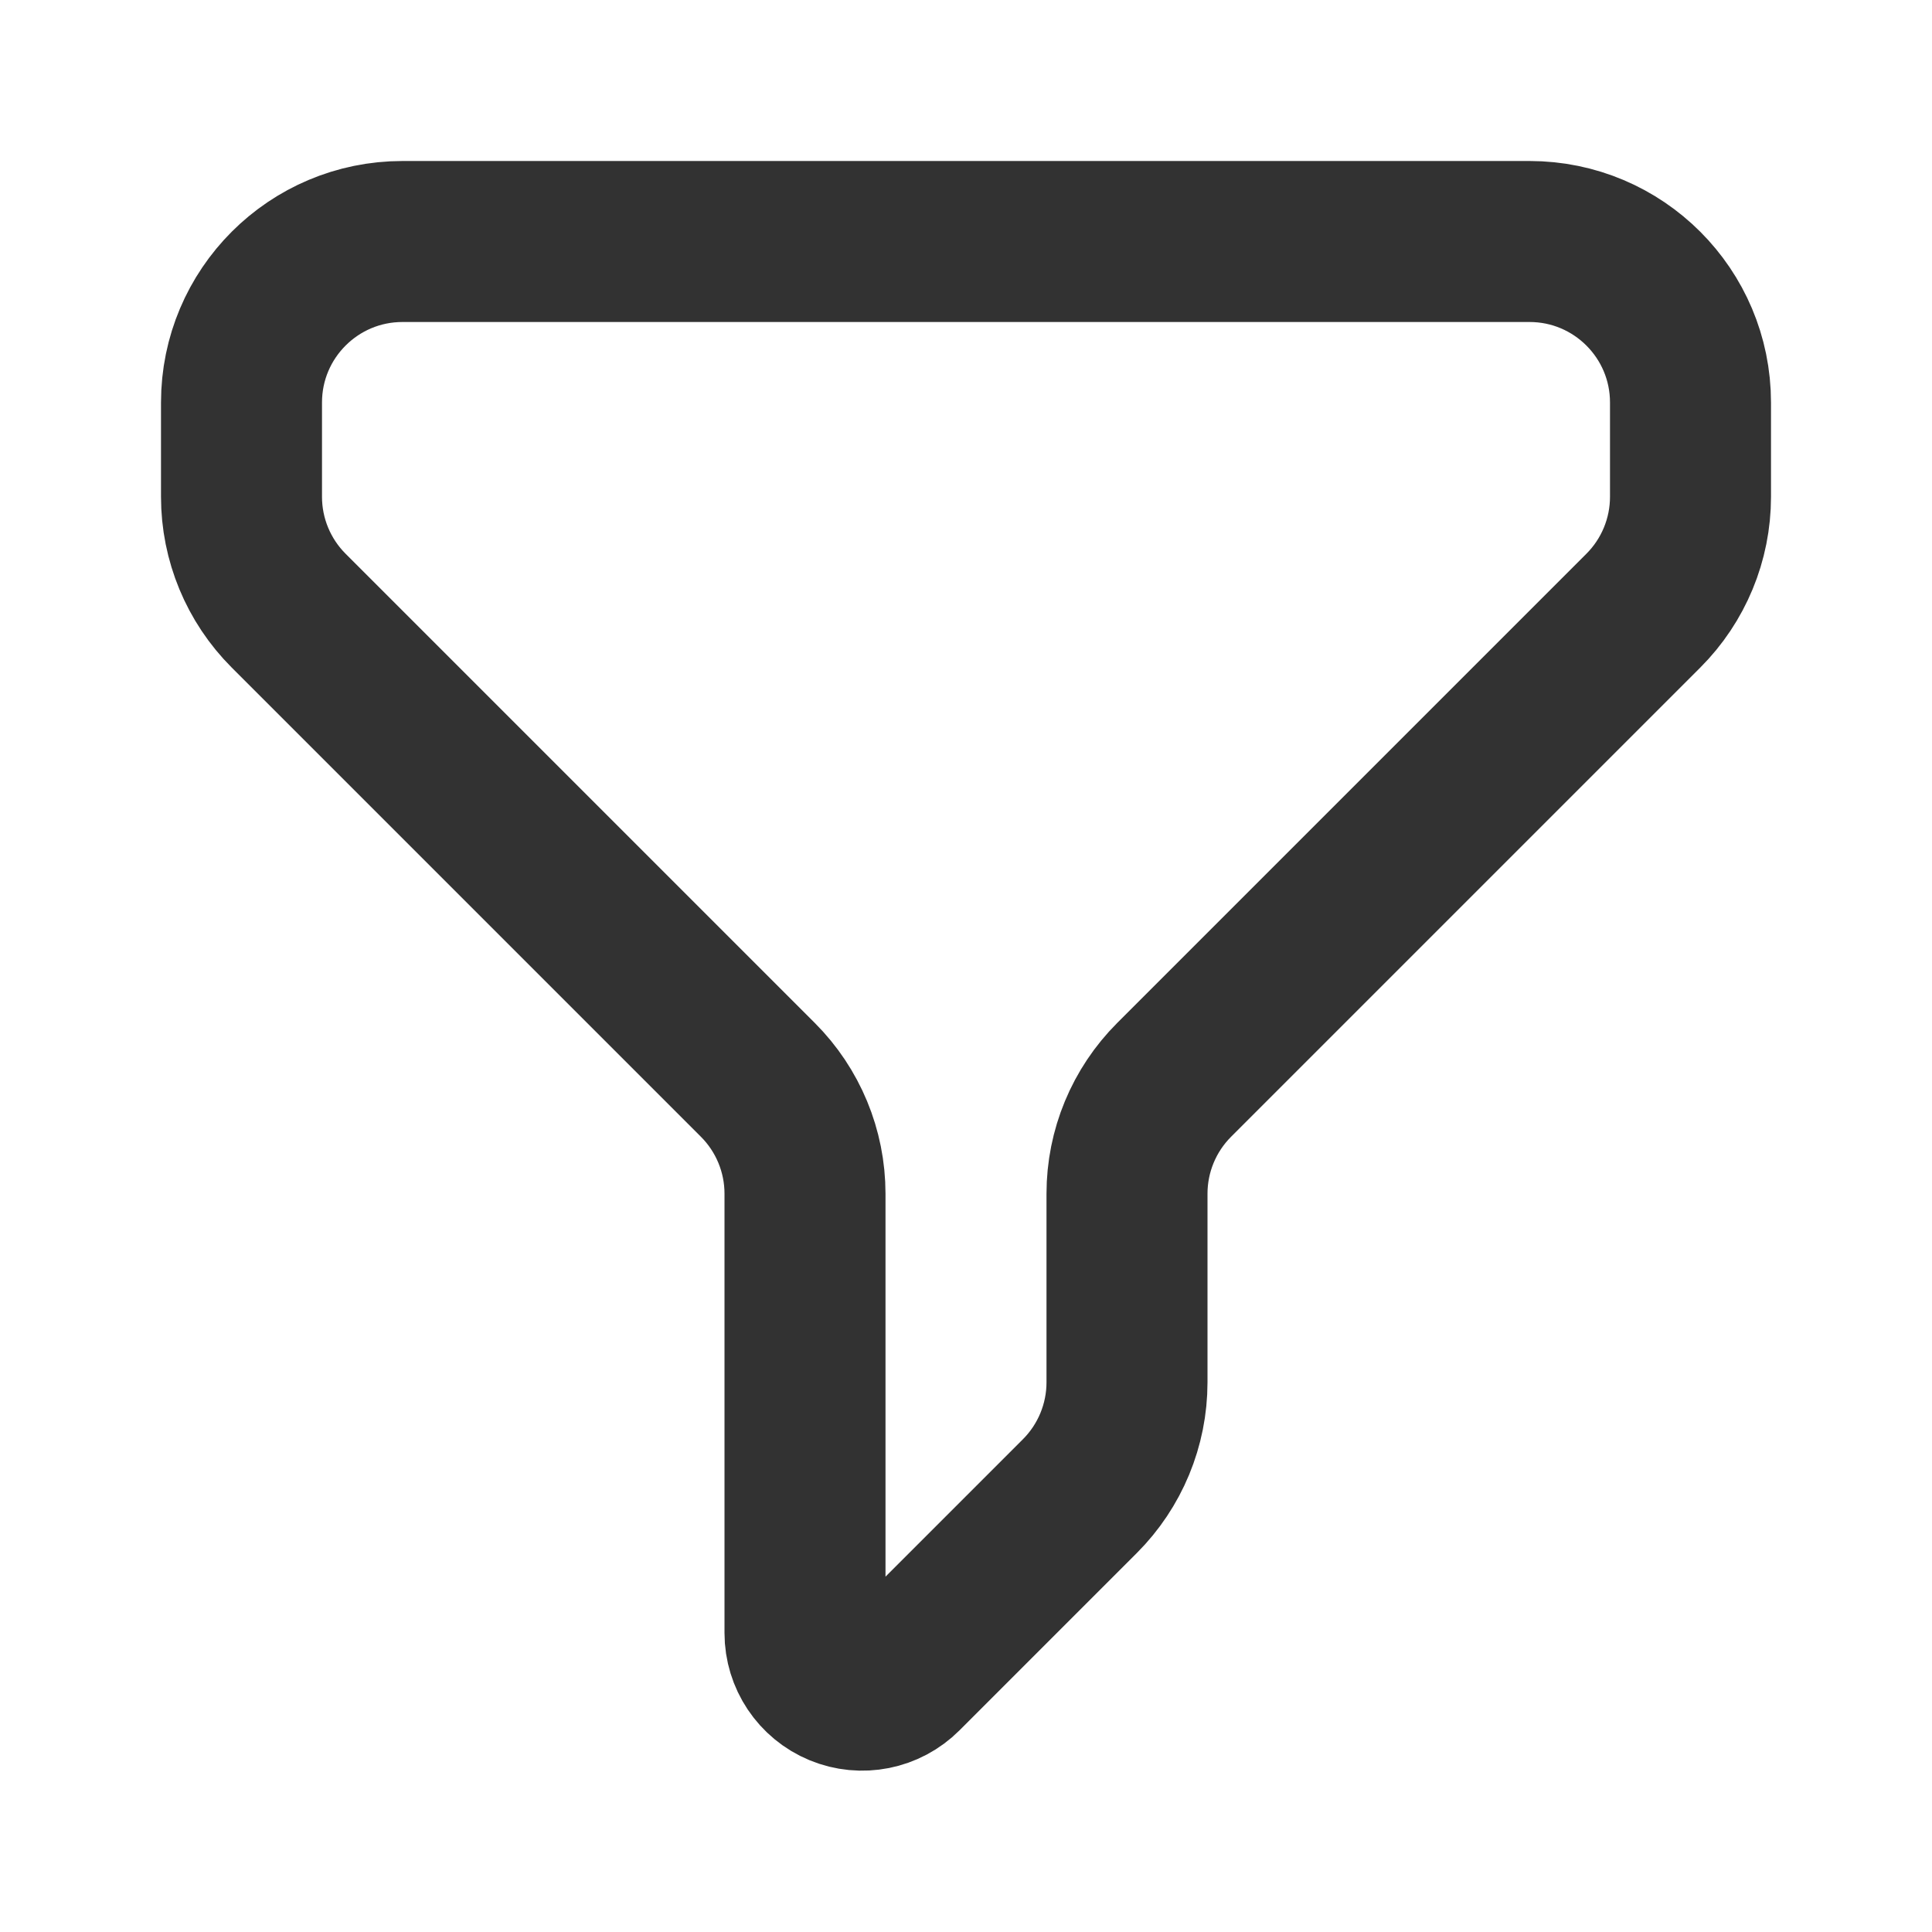
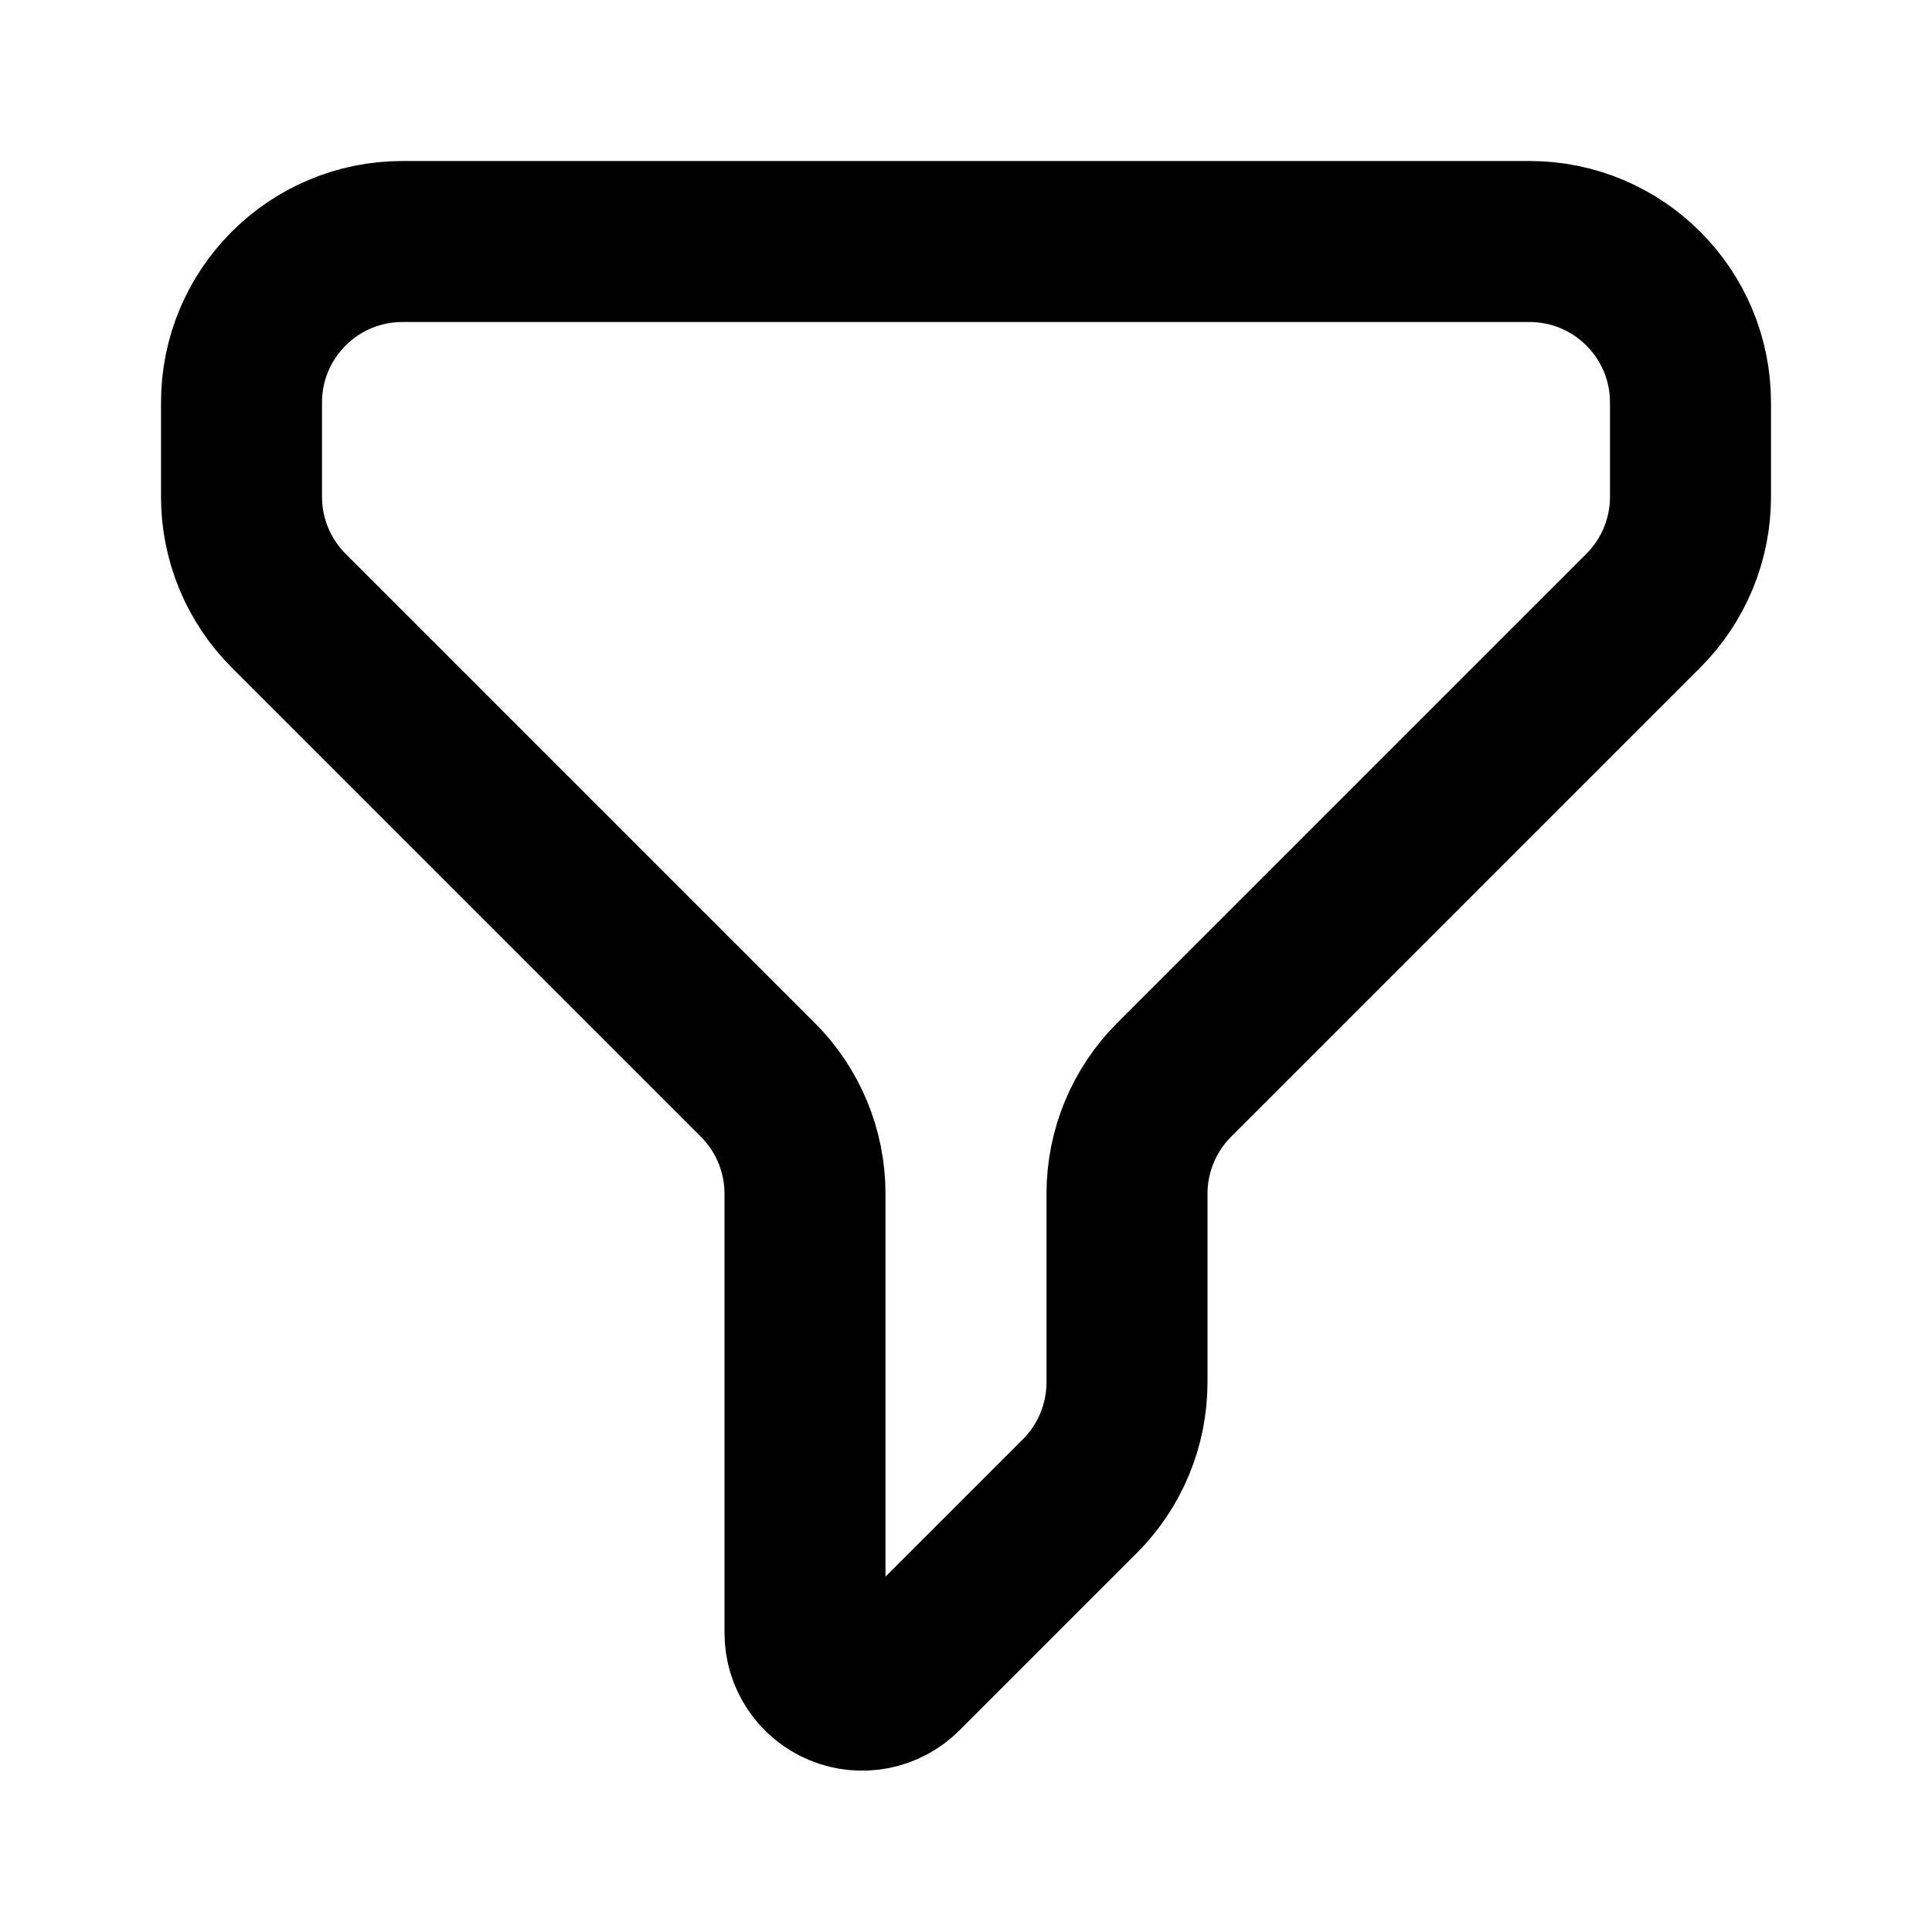
- <svg xmlns="http://www.w3.org/2000/svg" viewBox="0 0 24 24" fill="none" color="currentColor">
-   <path d="M19 3H5a2 2 0 0 0-2 2v1.172a2 2 0 0 0 .586 1.414l5.828 5.828A2 2 0 0 1 10 14.828v5.458a.71.71 0 0 0 1.212.502L12 20l1.414-1.414A2 2 0 0 0 14 17.172v-2.344a2 2 0 0 1 .586-1.414l5.828-5.828A2 2 0 0 0 21 6.172V5a2 2 0 0 0-2-2" stroke="#323232" stroke-width="2" stroke-linecap="round" stroke-linejoin="round" />
+ <svg xmlns="http://www.w3.org/2000/svg" viewBox="0 0 24 24" fill="none">
+   <path d="M19 3H5a2 2 0 0 0-2 2v1.172a2 2 0 0 0 .586 1.414l5.828 5.828A2 2 0 0 1 10 14.828v5.458a.71.71 0 0 0 1.212.502L12 20l1.414-1.414A2 2 0 0 0 14 17.172v-2.344a2 2 0 0 1 .586-1.414l5.828-5.828A2 2 0 0 0 21 6.172V5a2 2 0 0 0-2-2" stroke="currentColor" stroke-width="2" stroke-linecap="round" stroke-linejoin="round" />
</svg>
